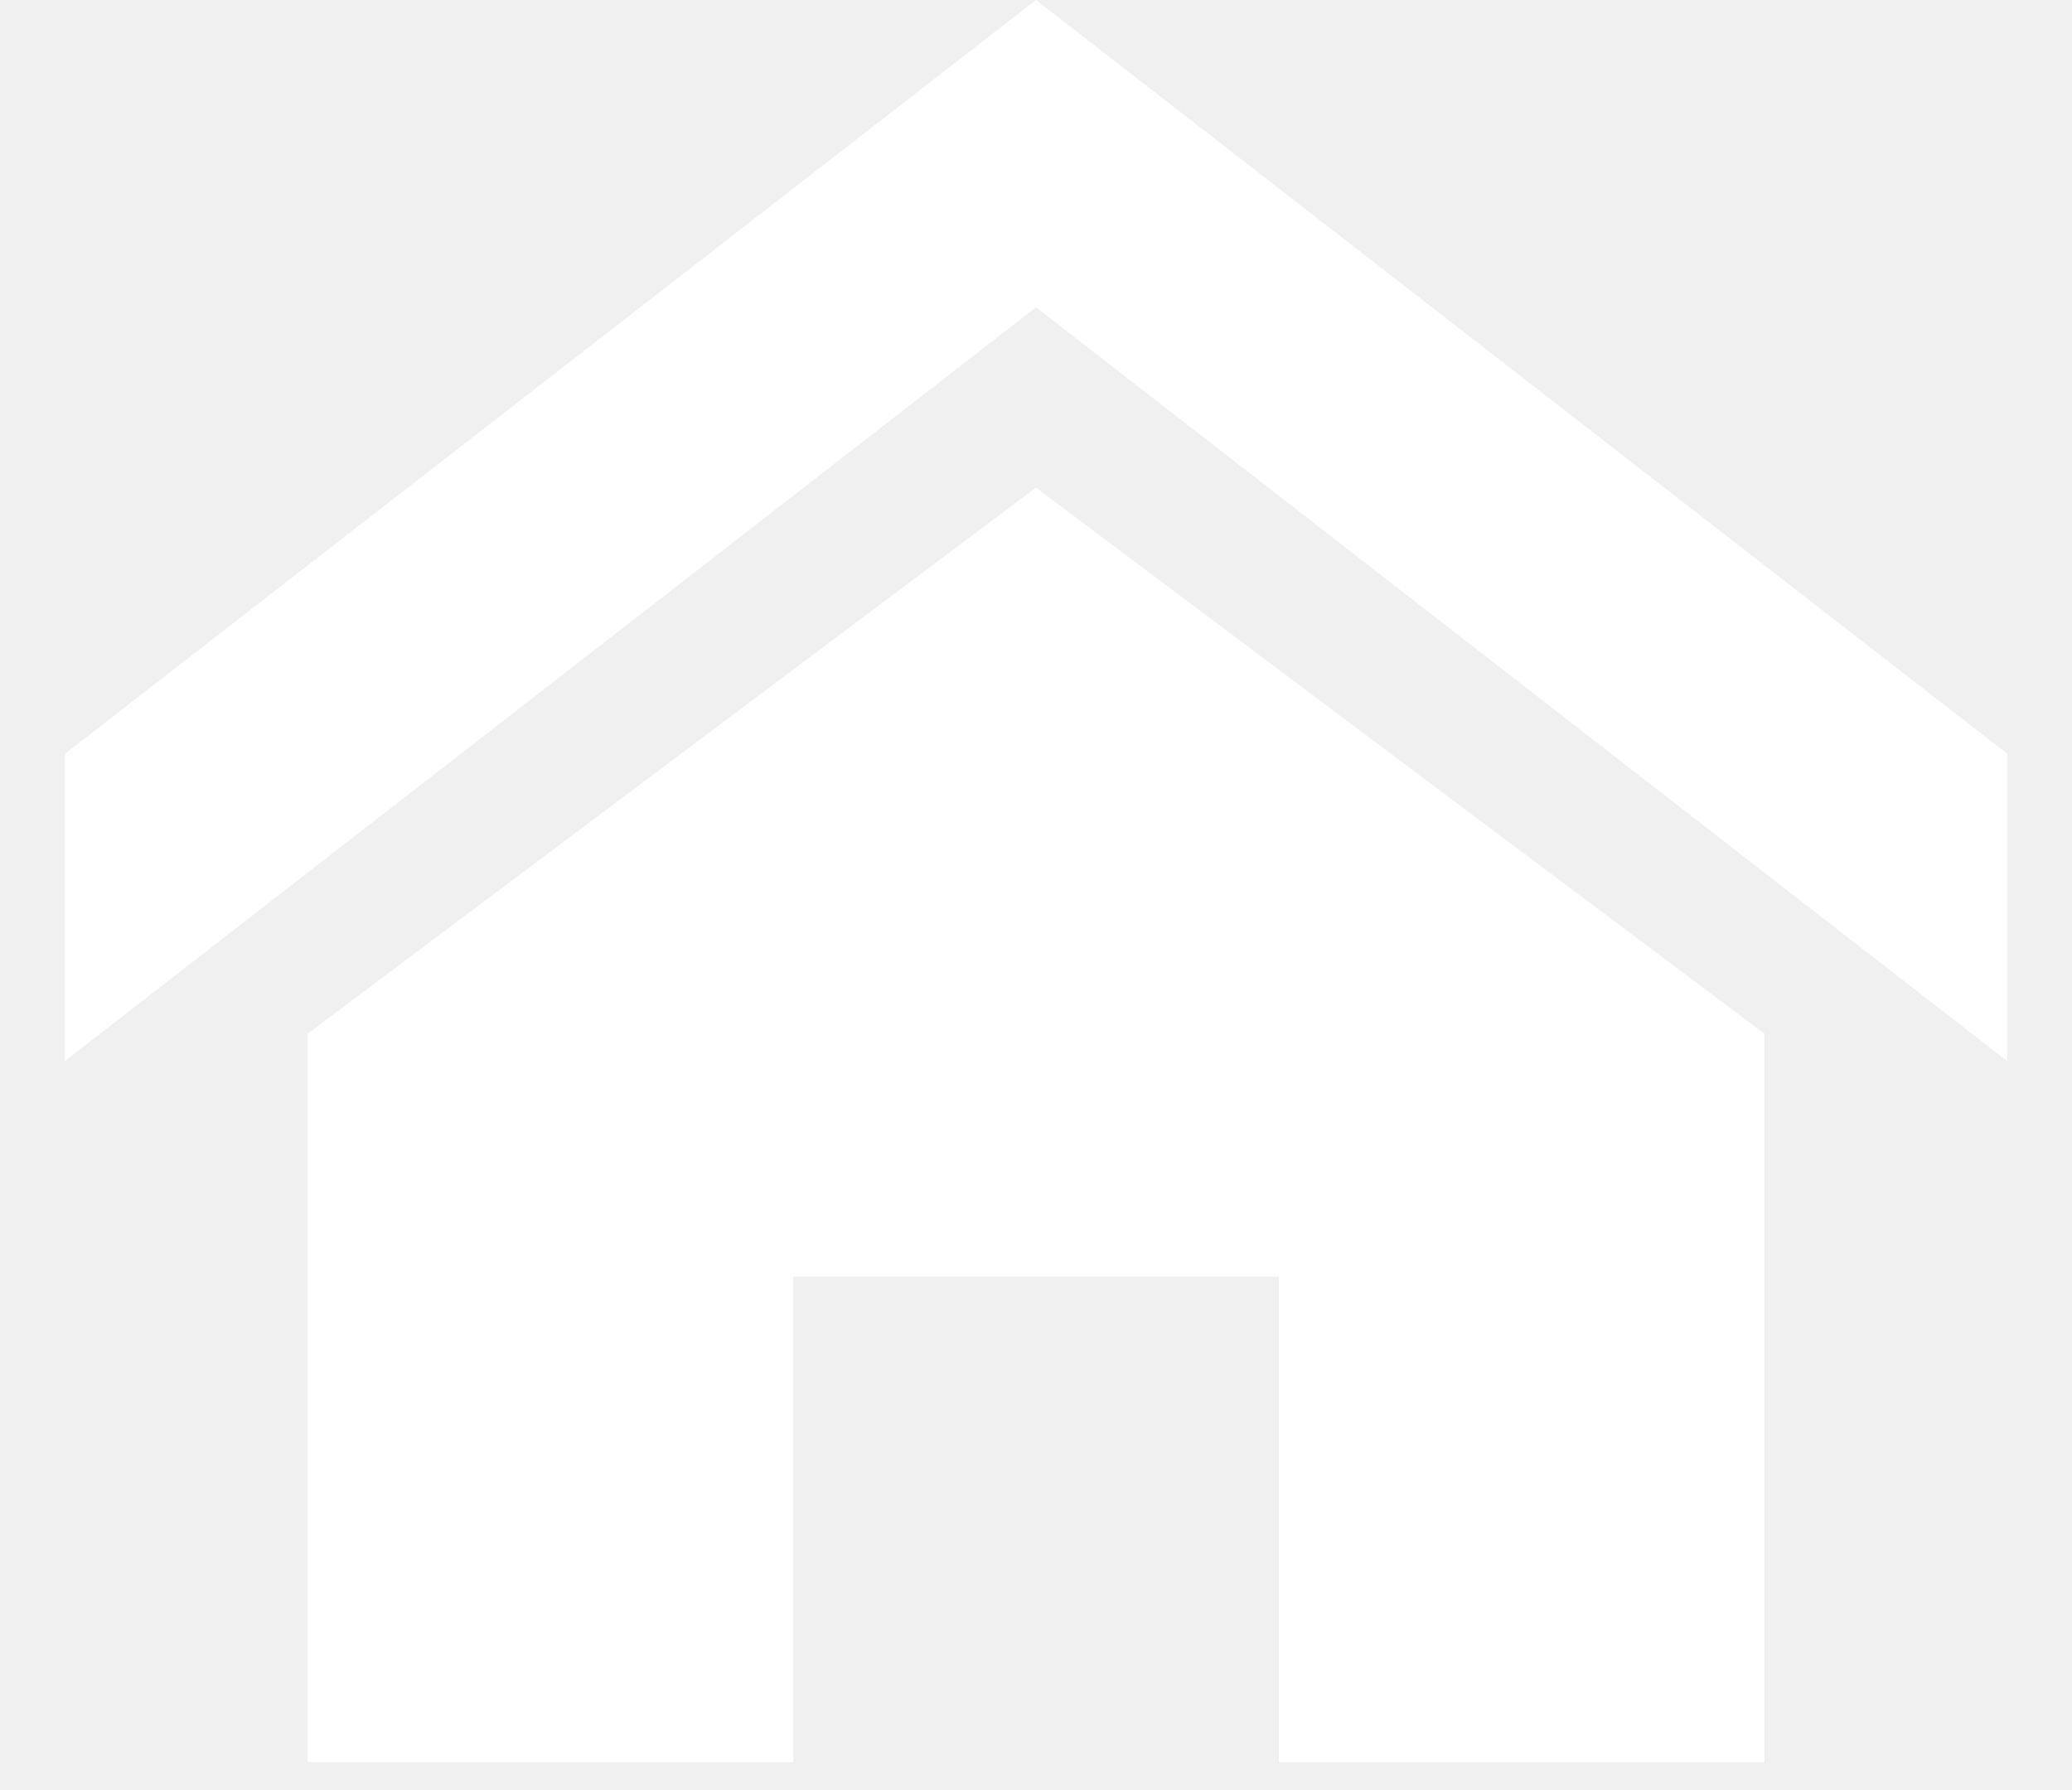
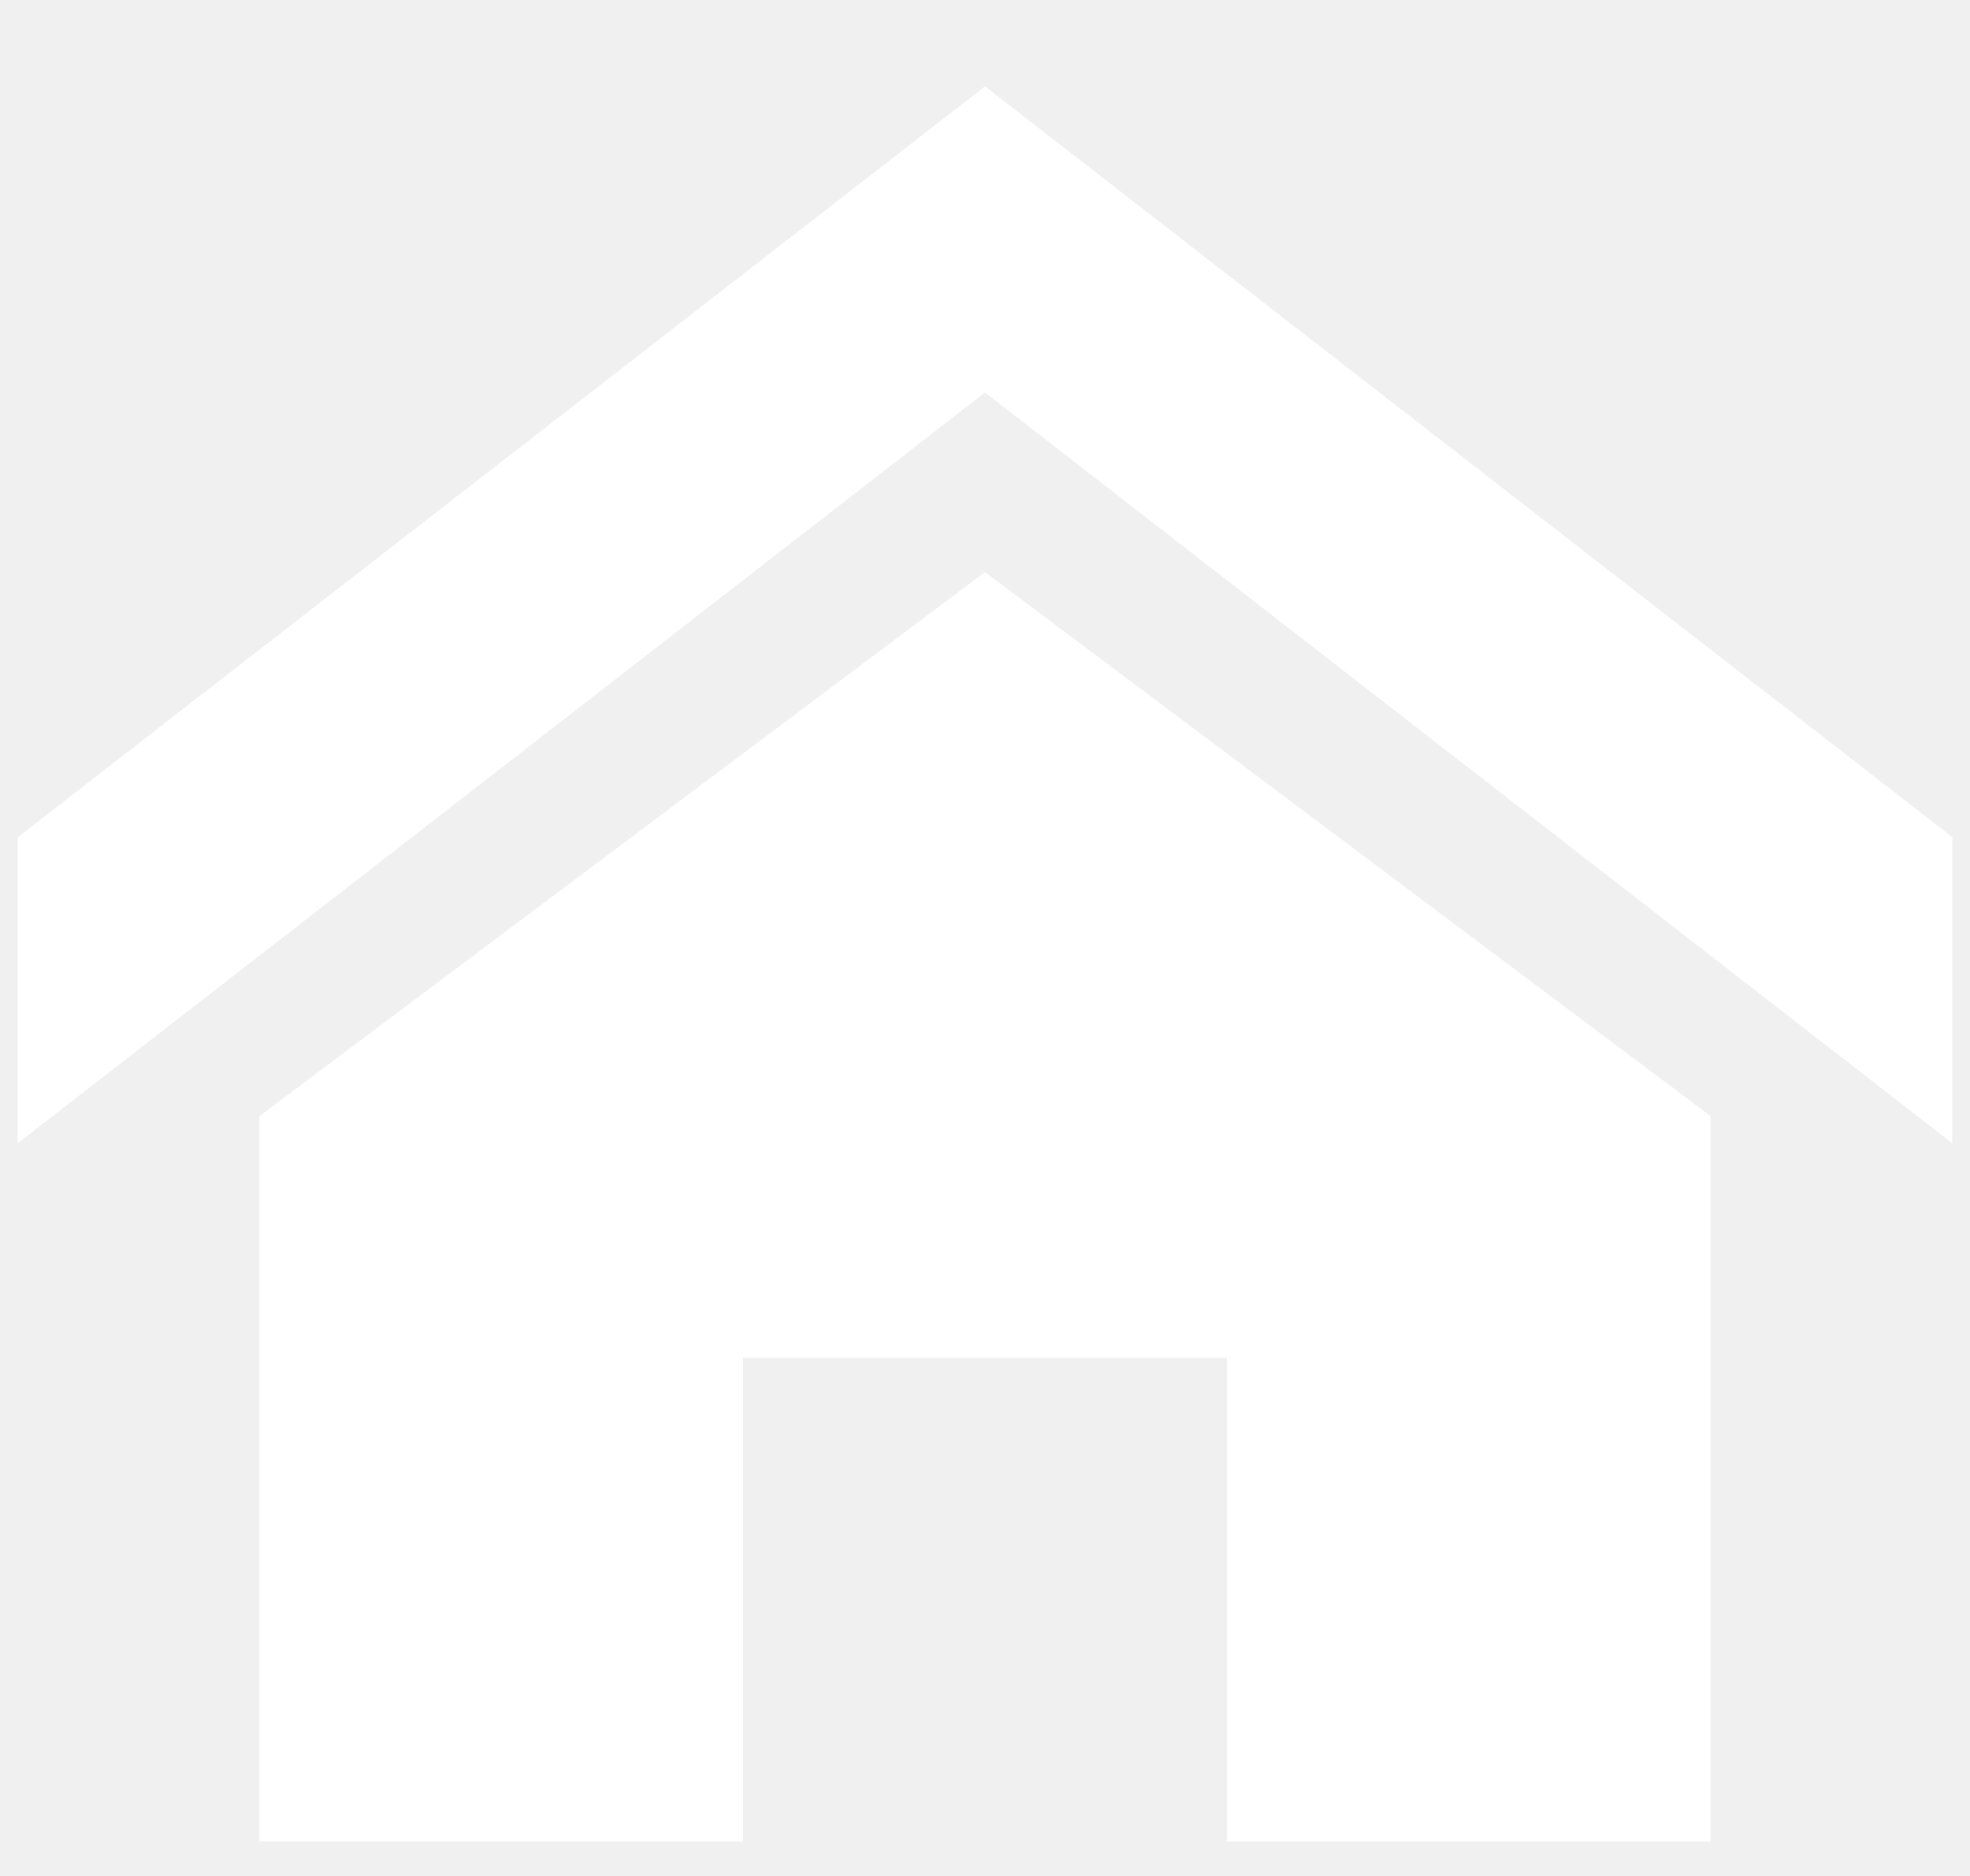
- <svg xmlns="http://www.w3.org/2000/svg" width="22" height="19" viewBox="0 0 22 19" fill="none">
-   <path id="Vector" d="M21.312 11.268L11 3.263L0.688 11.268V8.006L11 0L21.312 8.004V11.268ZM18.734 10.977V18.712H13.578V13.556H8.422V18.712H3.266V10.978L11 5.178L18.734 10.977Z" fill="white" />
+ <svg xmlns="http://www.w3.org/2000/svg" width="21" height="20" viewBox="0 0 21 20" fill="none">
+   <path id="Vector" d="M20.812 12.189L10.5 4.184L0.188 12.189V8.927L10.5 0.921L20.812 8.925V12.189ZM18.234 11.898V19.633H13.078V14.477H7.922V19.633H2.766V11.899L10.5 6.099L18.234 11.898Z" fill="white" />
</svg>
